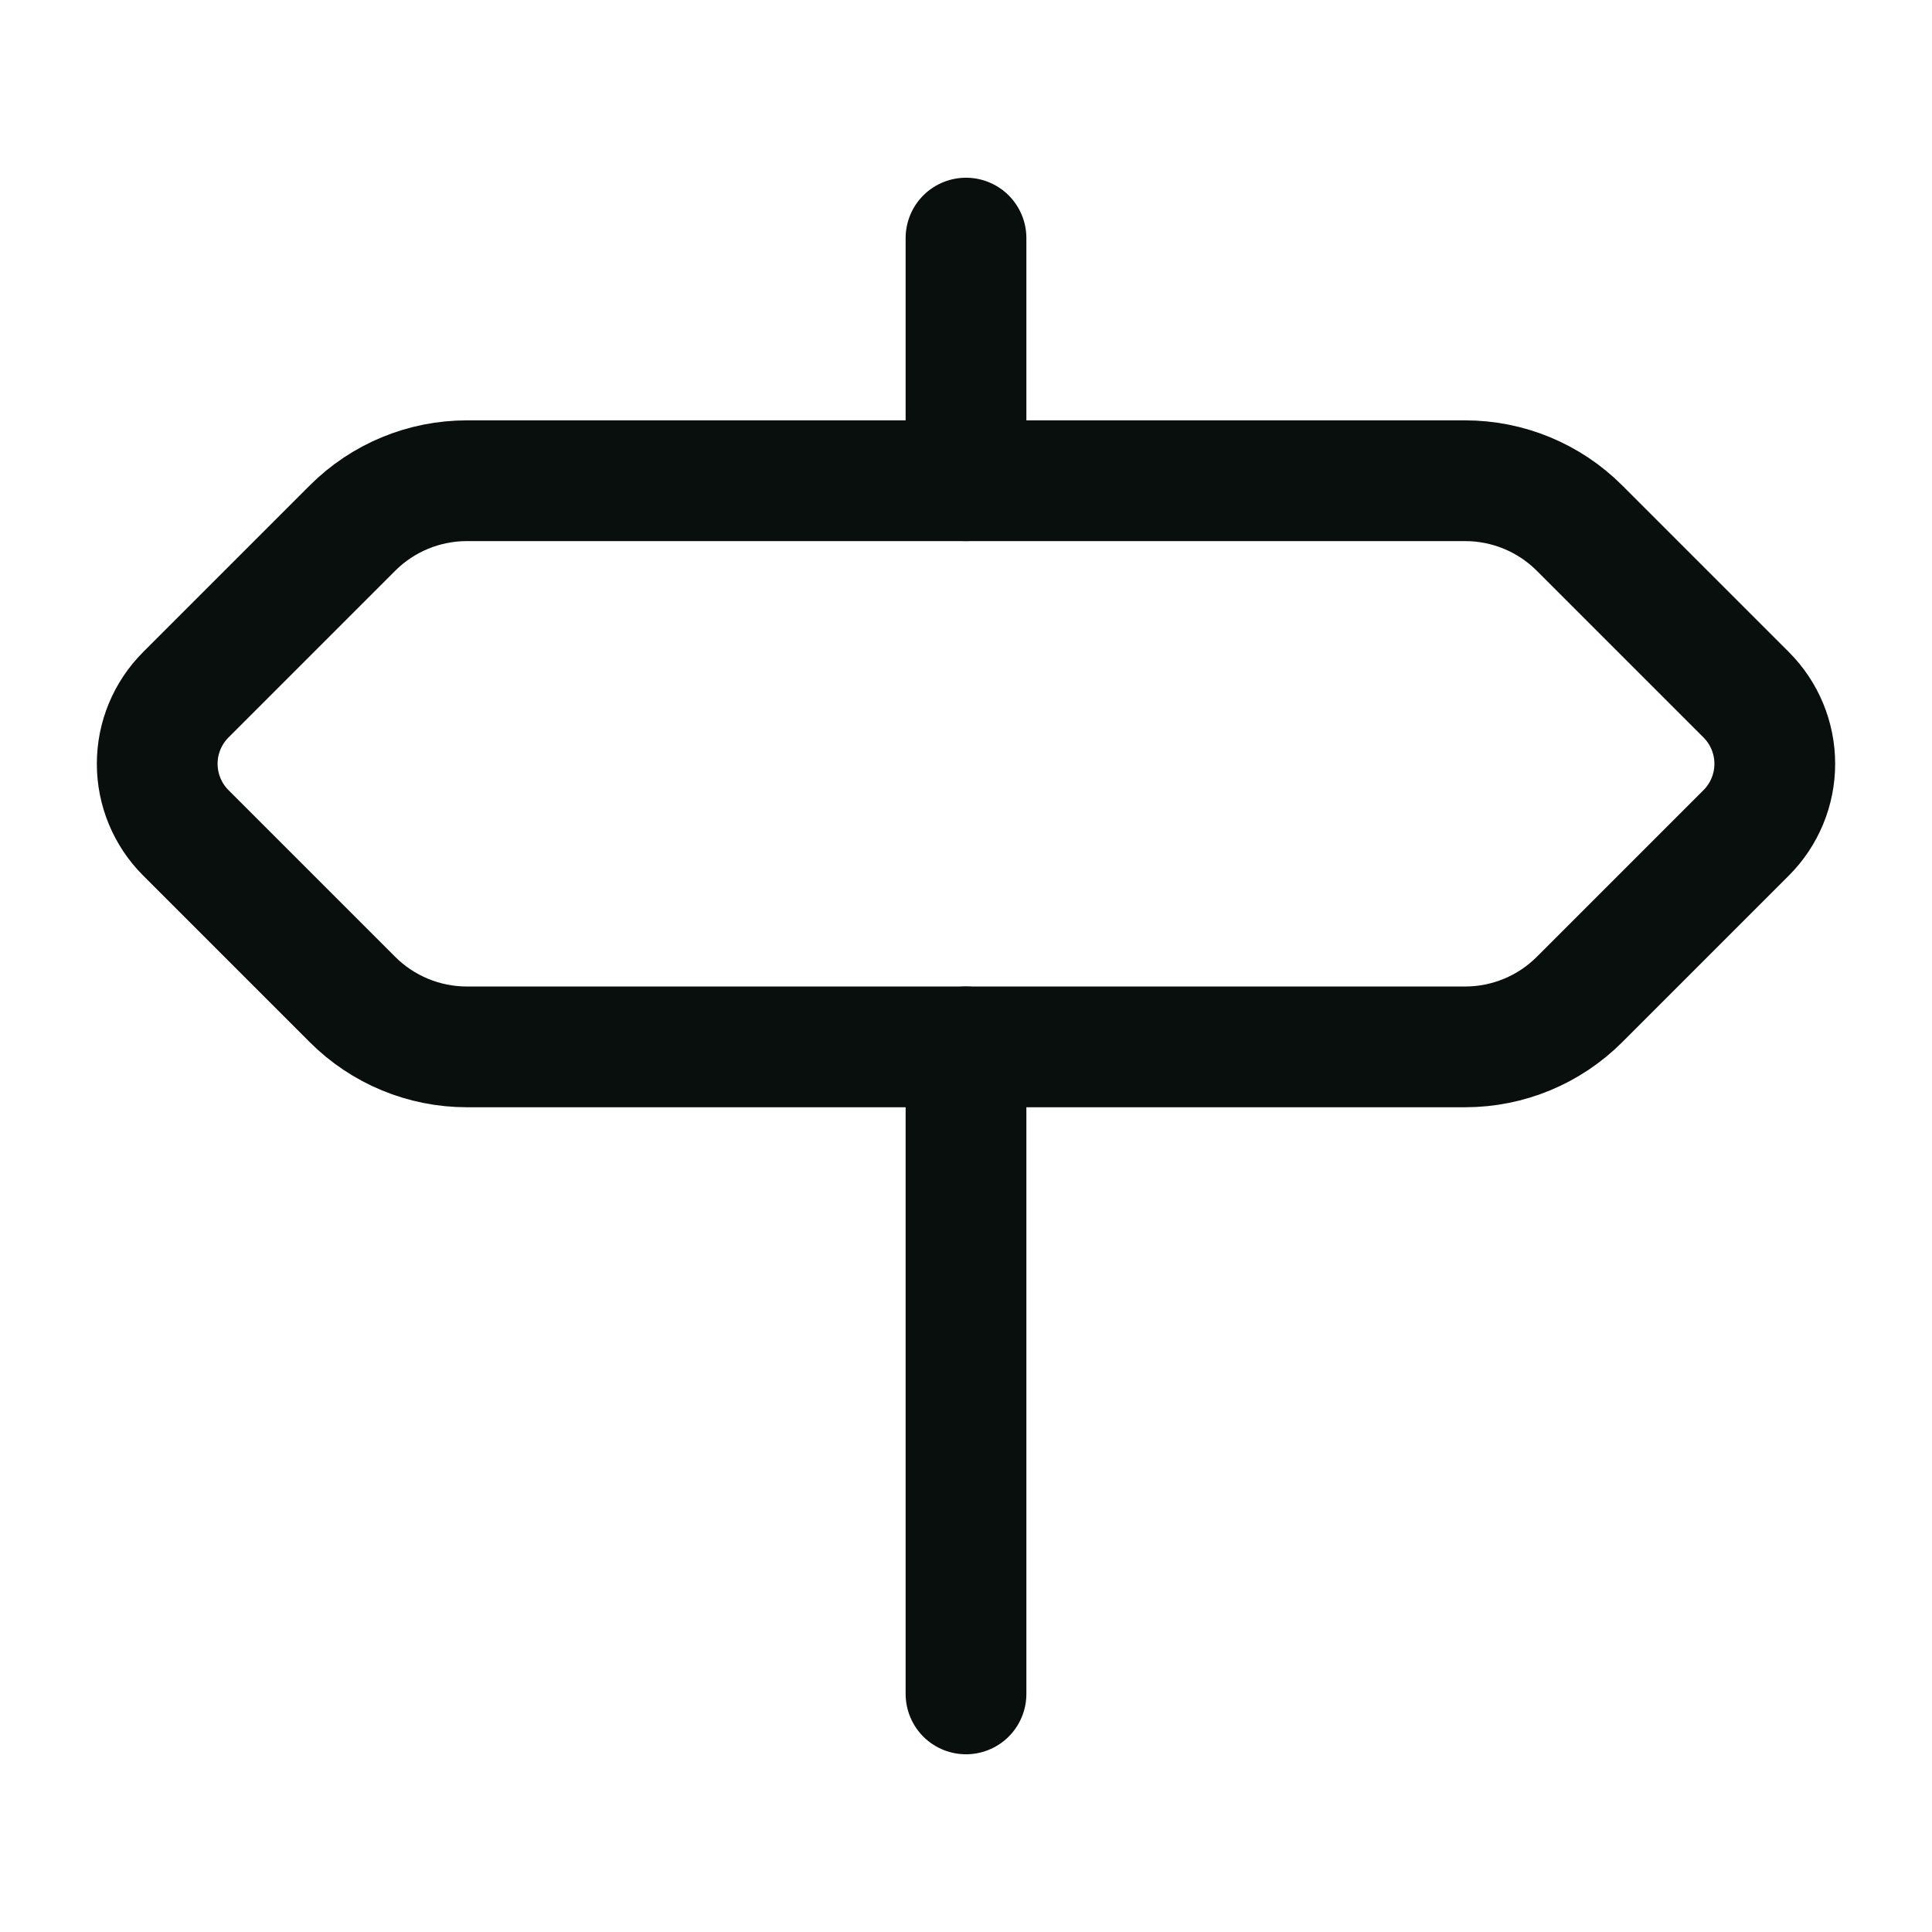
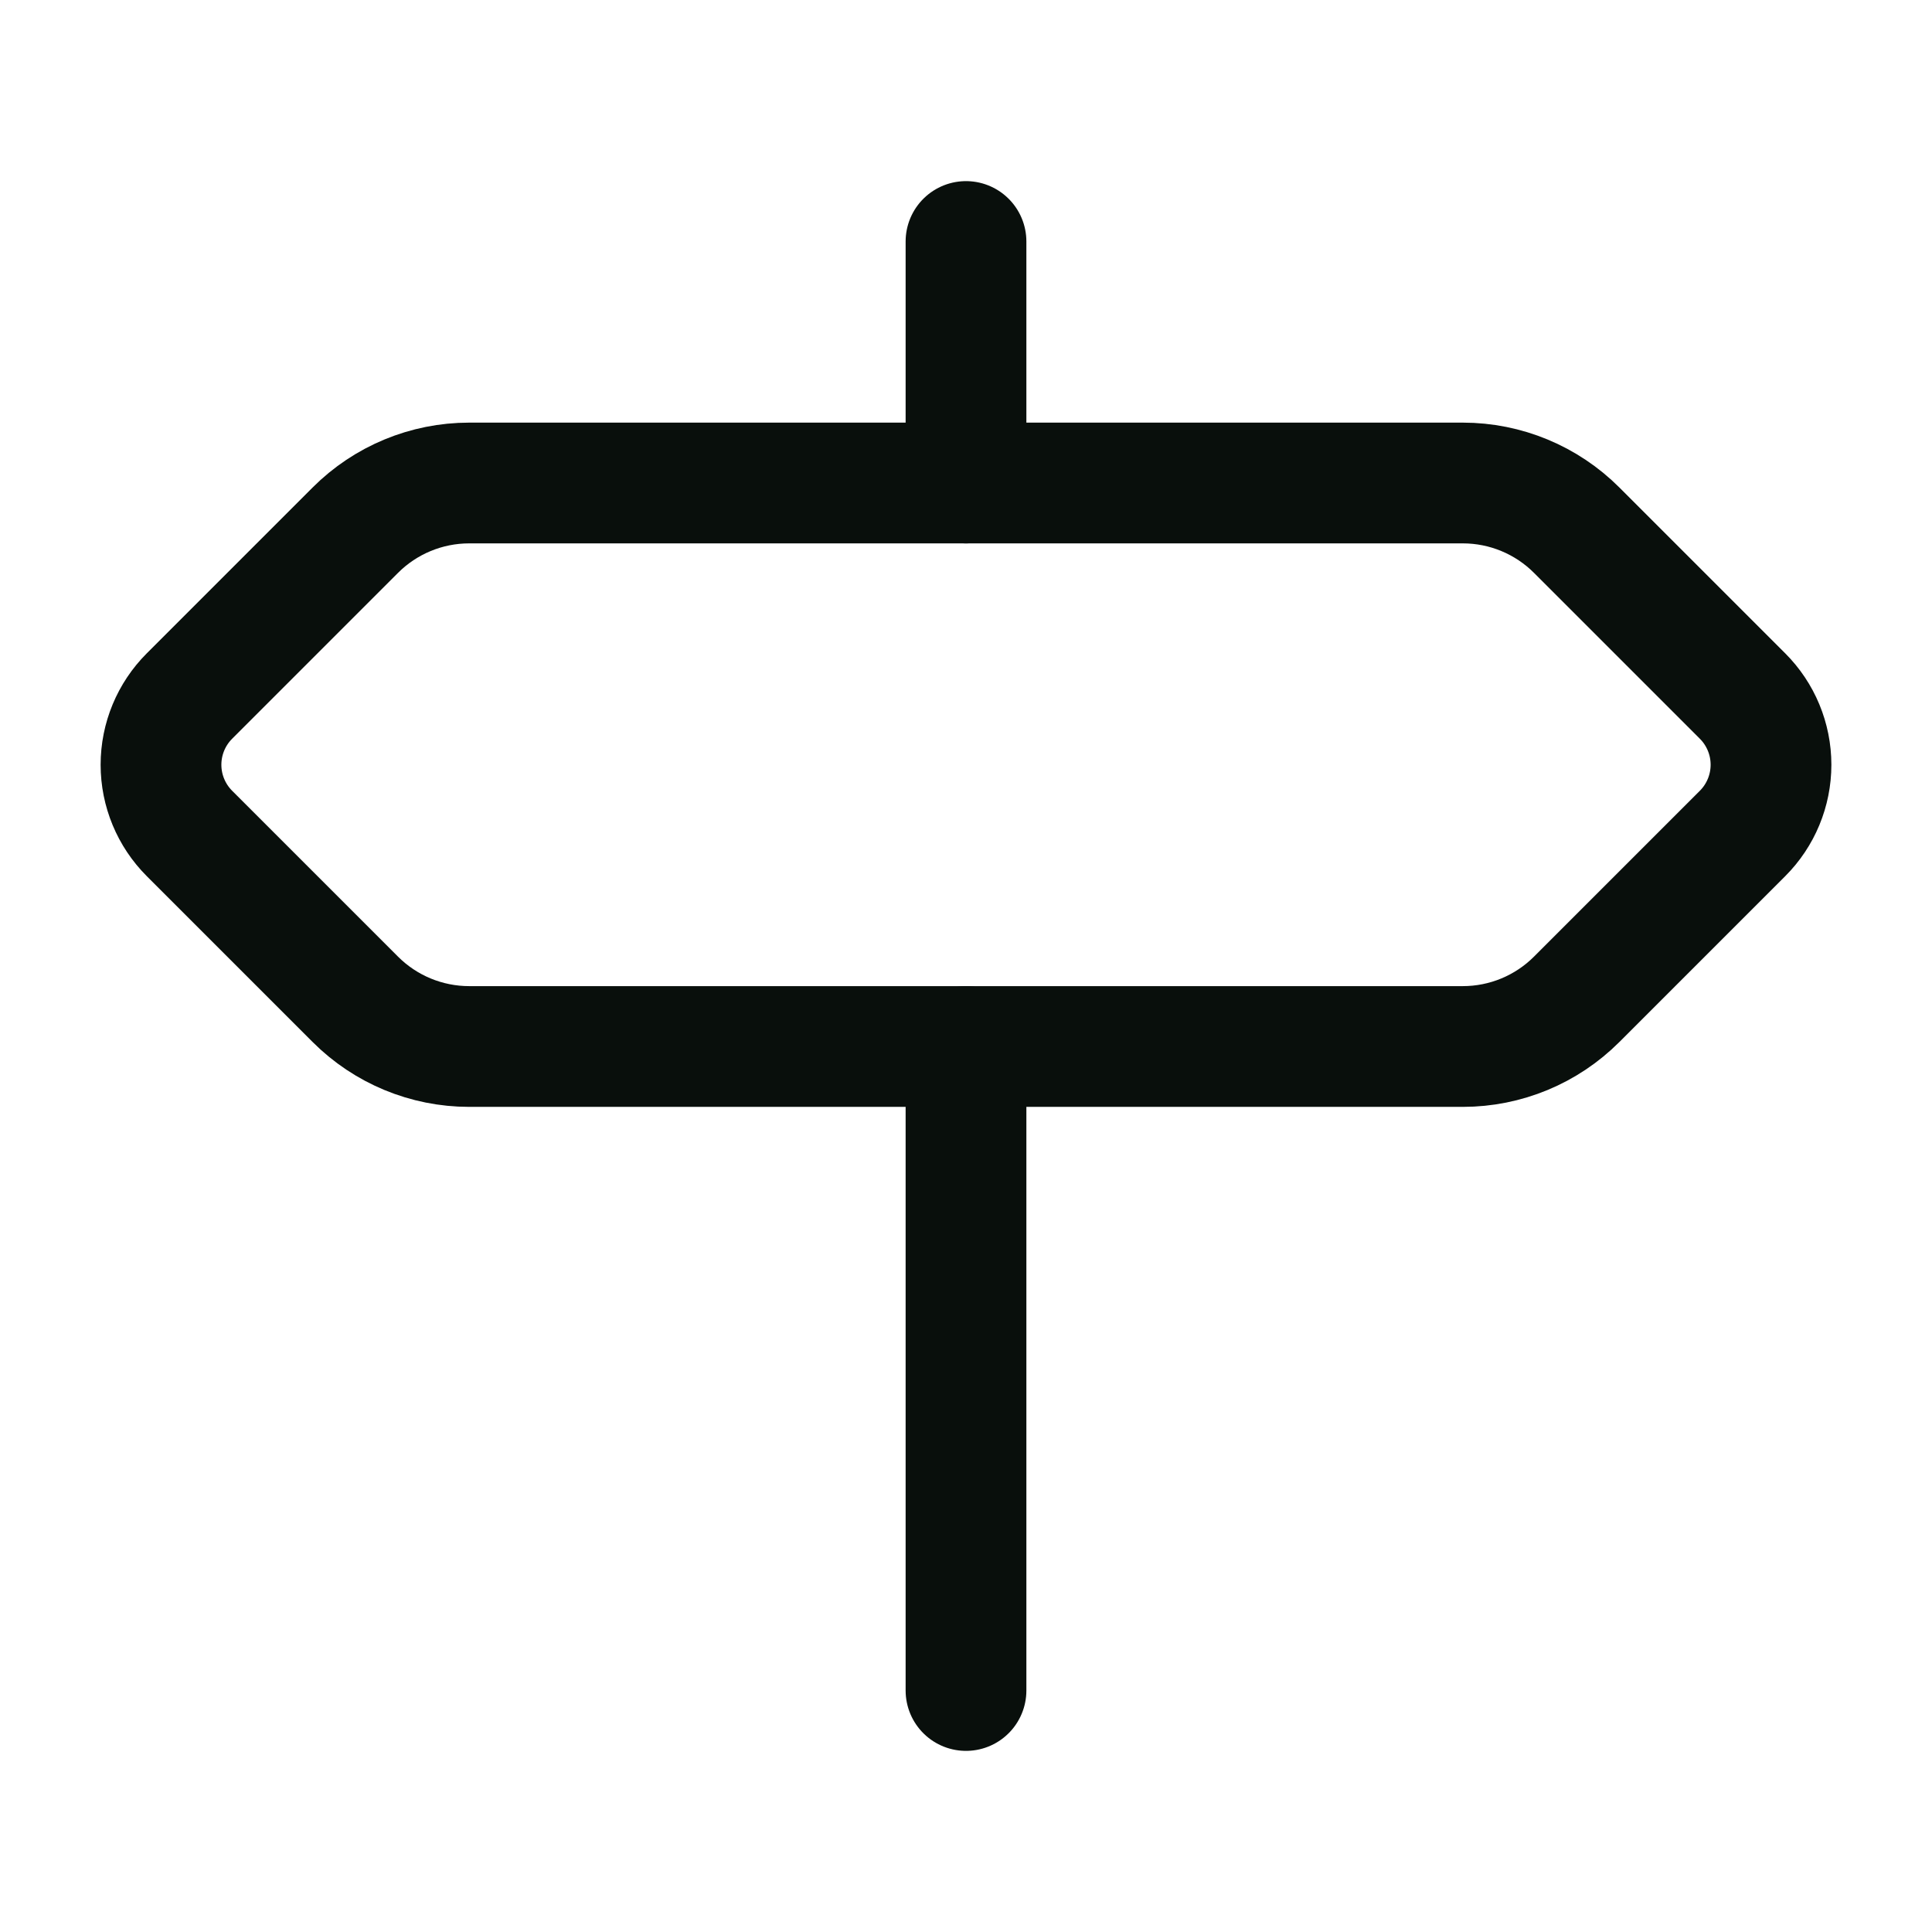
<svg xmlns="http://www.w3.org/2000/svg" class="lucide lucide-signpost" width="24" height="24" viewBox="0 0 24 24" fill="none" stroke="#090f0c" stroke-width="1.5" stroke-linecap="round" stroke-linejoin="round">
-   <g transform="translate(12 12) scale(1.0047) translate(-12.000 -12.000)" stroke-width="1.493">
-     <path d="M12 13v8" />
-     <path d="M12 3v3" />
-     <path d="M2.354 10.354a1.207 1.207 0 0 1 0-1.708l2.06-2.06A2 2 0 0 1 5.828 6h12.344a2 2 0 0 1 1.414.586l2.06 2.06a1.207 1.207 0 0 1 0 1.708l-2.06 2.06a2 2 0 0 1-1.414.586H5.828a2 2 0 0 1-1.414-.586z" />
-   </g>
+   <path d="M12 13v8" />
+   <path d="M12 3v3" />
+   <path d="M2.354 10.354a1.207 1.207 0 0 1 0-1.708l2.06-2.06A2 2 0 0 1 5.828 6h12.344a2 2 0 0 1 1.414.586l2.06 2.06a1.207 1.207 0 0 1 0 1.708l-2.06 2.06a2 2 0 0 1-1.414.586H5.828a2 2 0 0 1-1.414-.586z" />
</svg>
